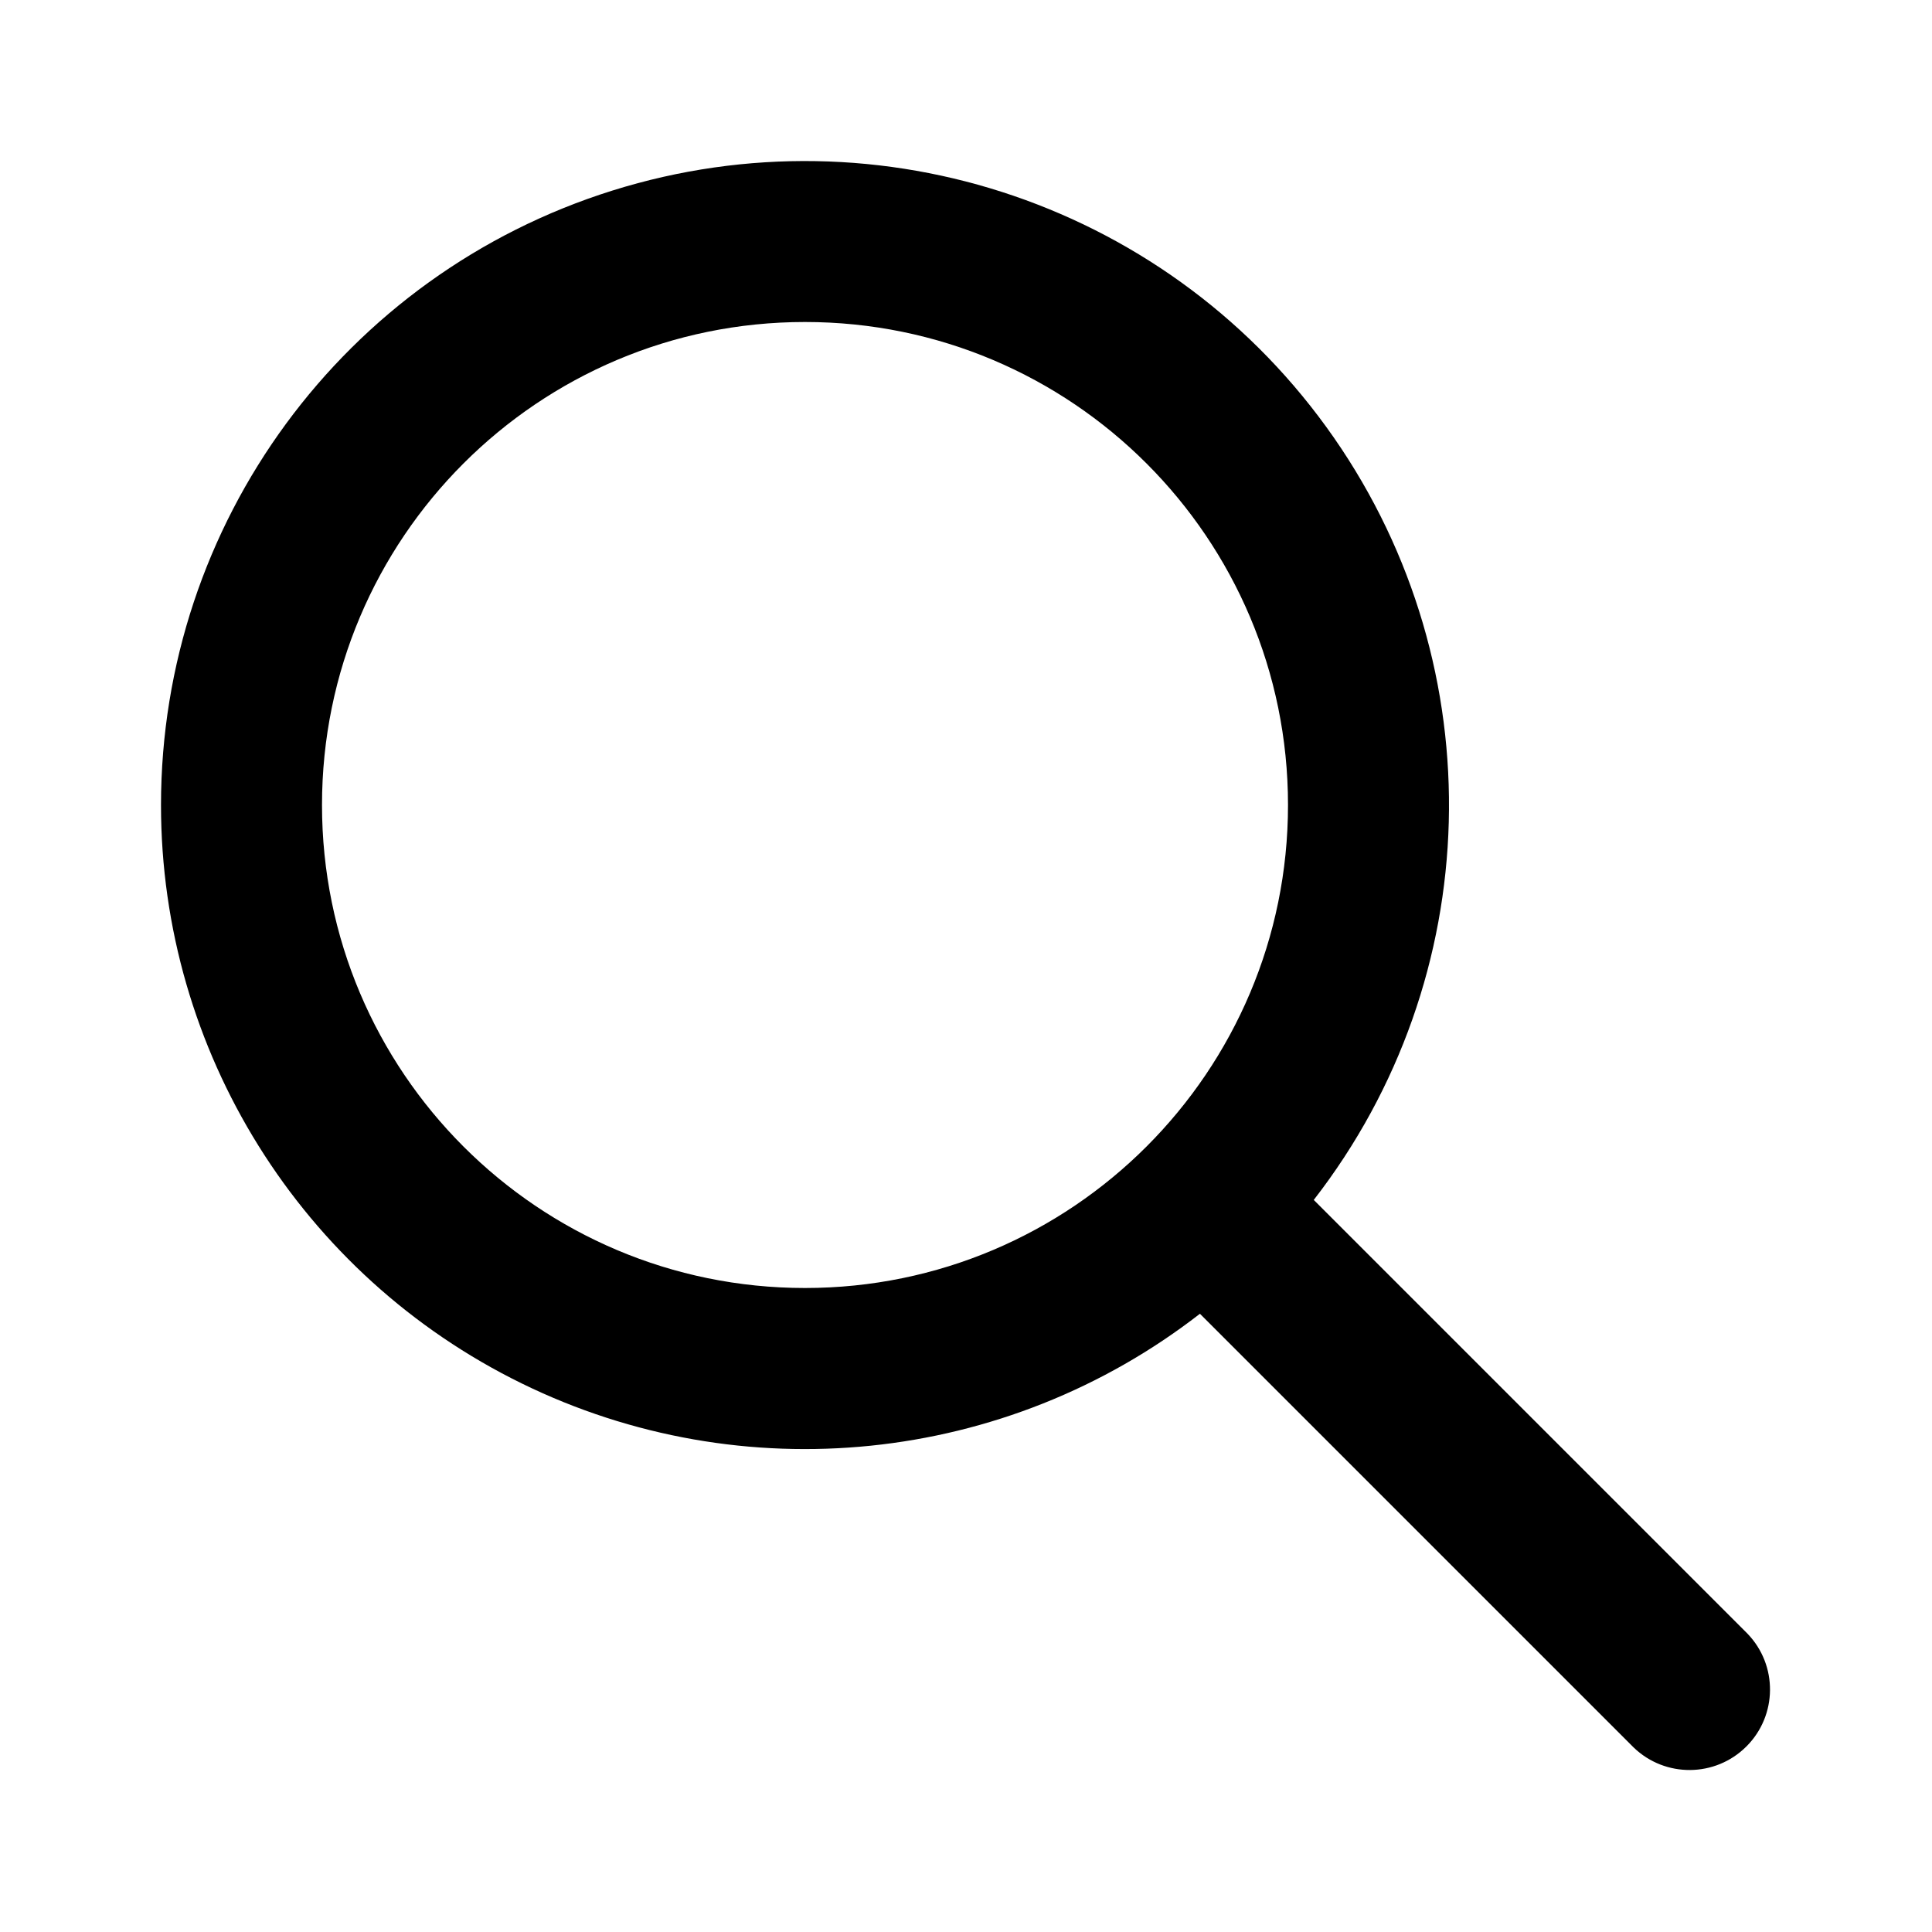
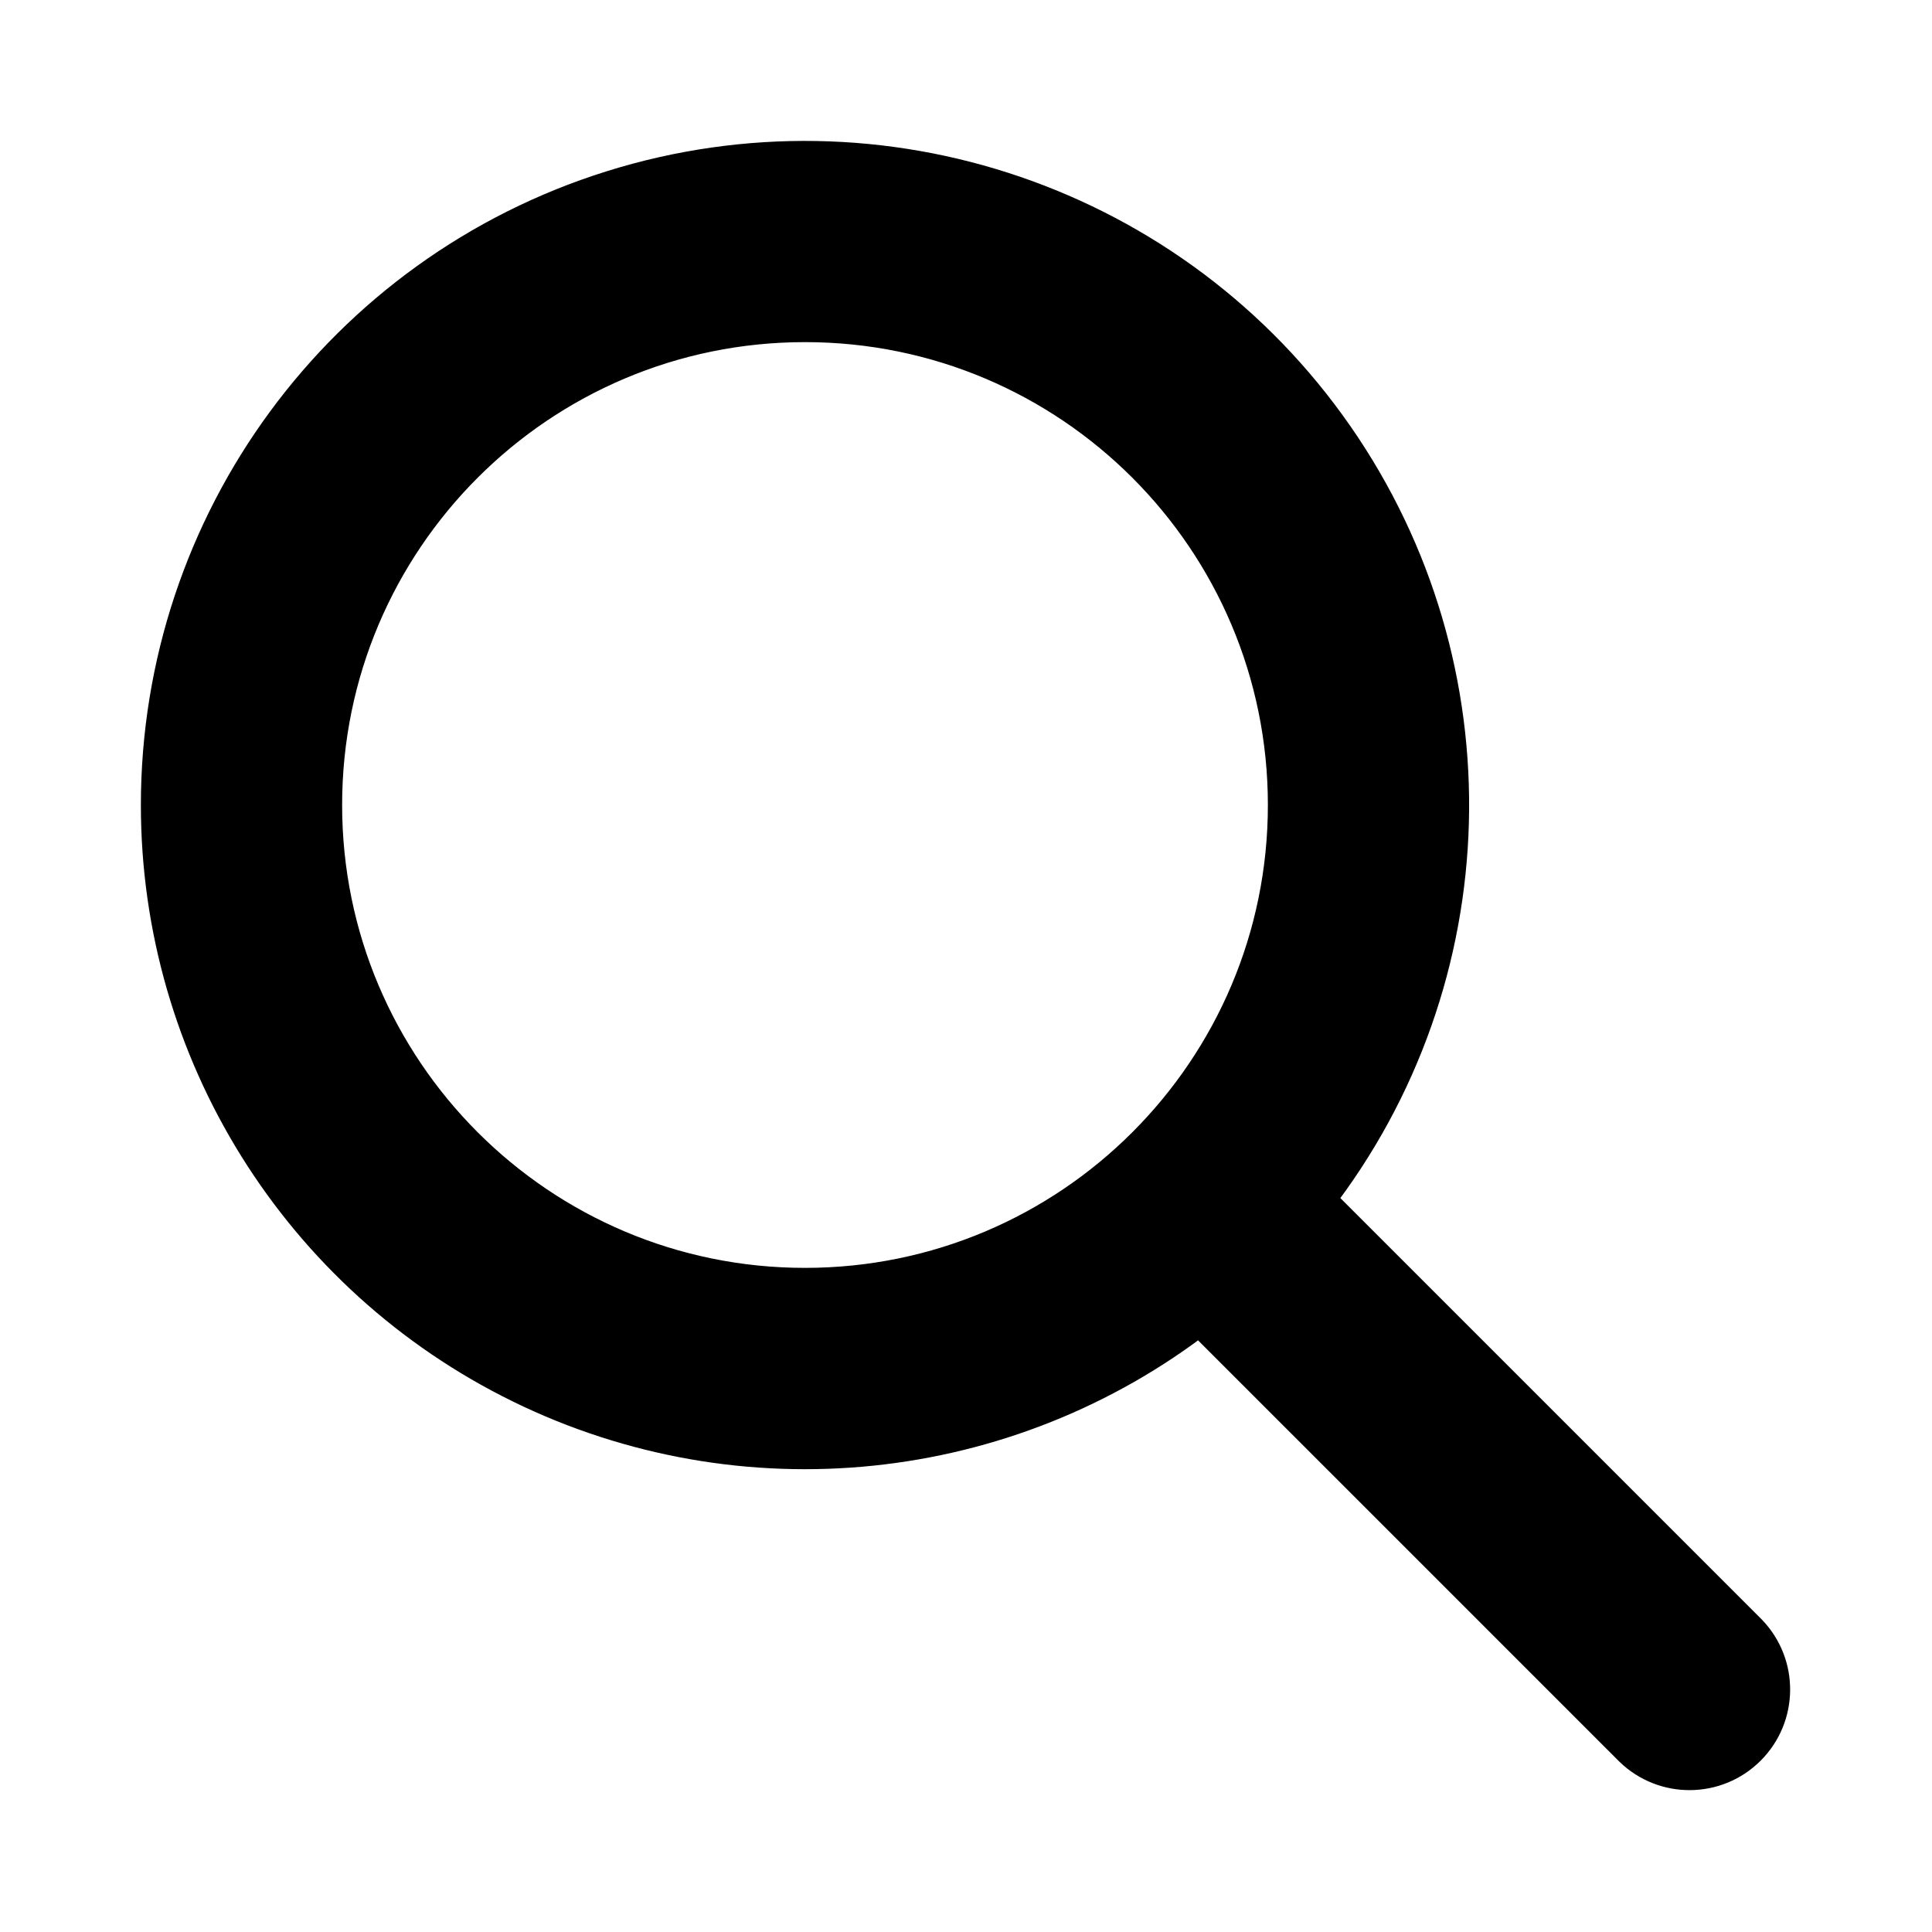
<svg xmlns="http://www.w3.org/2000/svg" viewBox="0 0 24 24" fill="none">
-   <path d="M10 4a6 6 0 1 0 0 12 6 6 0 0 0 0-12zm-8 6a8 8 0 1 1 14.32 4.906l5.387 5.387a1 1 0 0 1-1.414 1.414l-5.387-5.387A8 8 0 0 1 2 10z" fill="currentColor" />
+   <path d="M10 4a6 6 0 1 0 0 12 6 6 0 0 0 0-12zm-8 6a8 8 0 1 1 14.32 4.906l5.387 5.387a1 1 0 0 1-1.414 1.414l-5.387-5.387A8 8 0 0 1 2 10z" fill="currentColor" stroke="currentColor" stroke-width="0.5" />
</svg>
